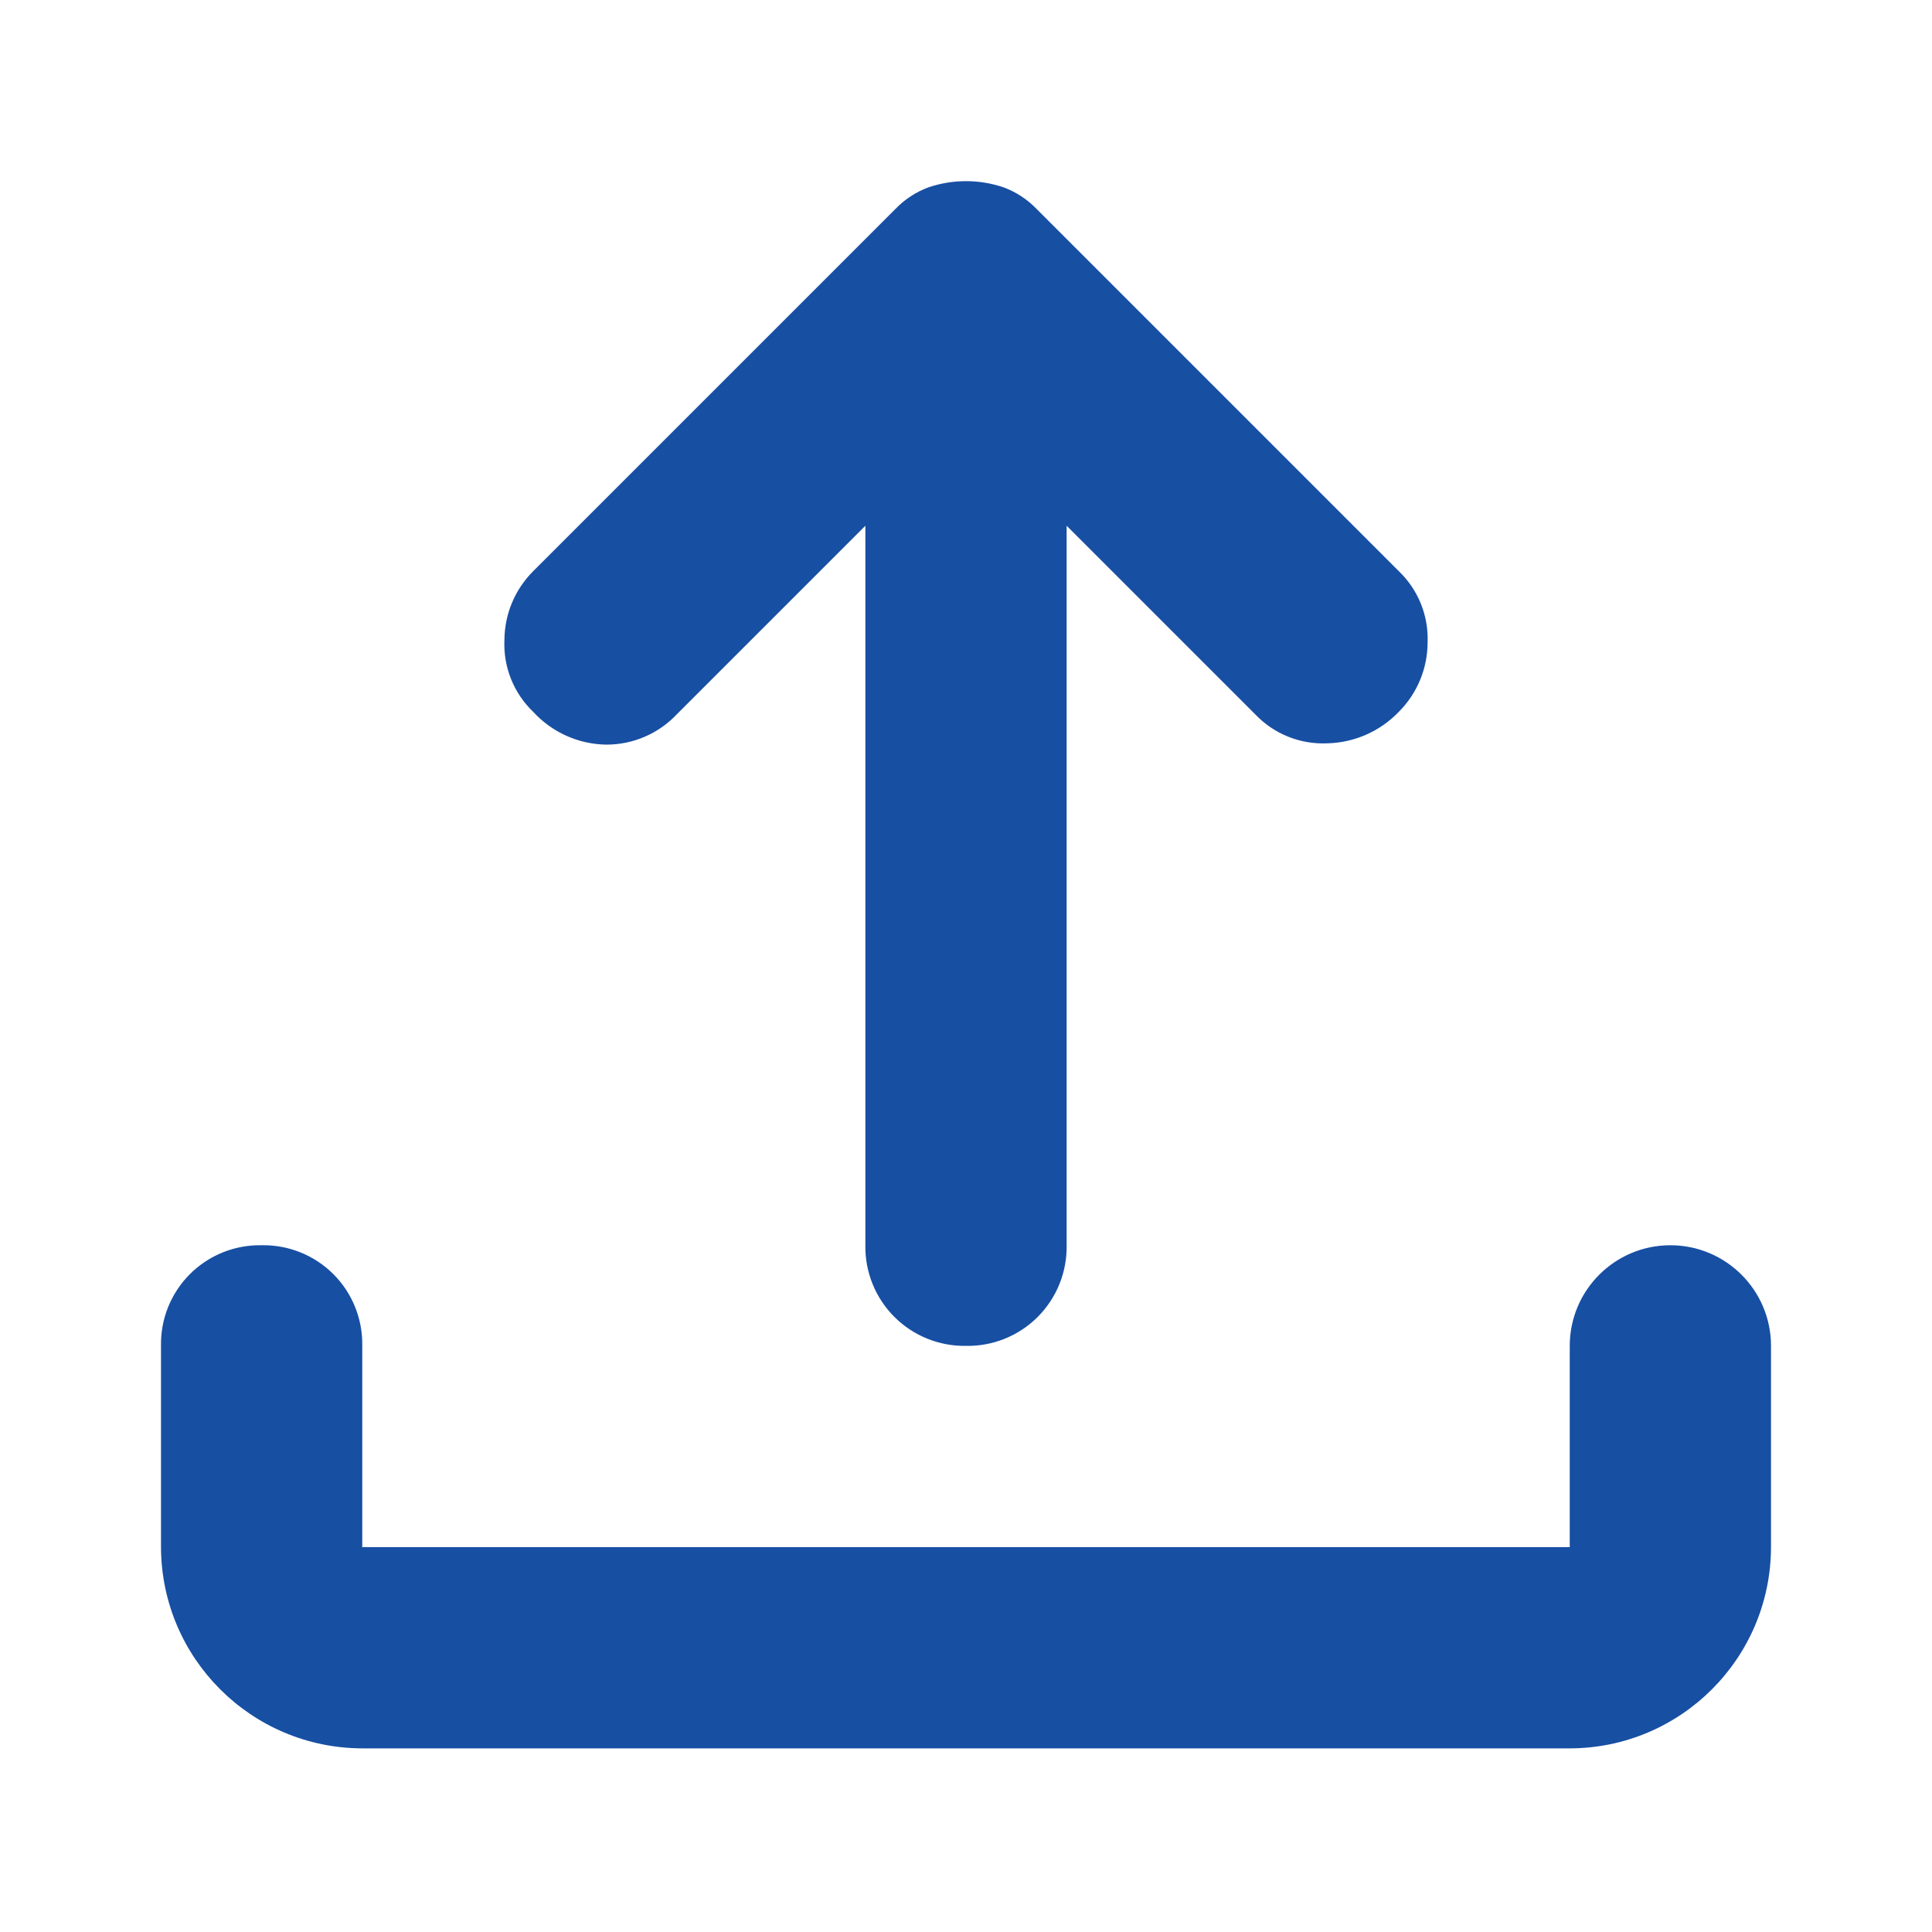
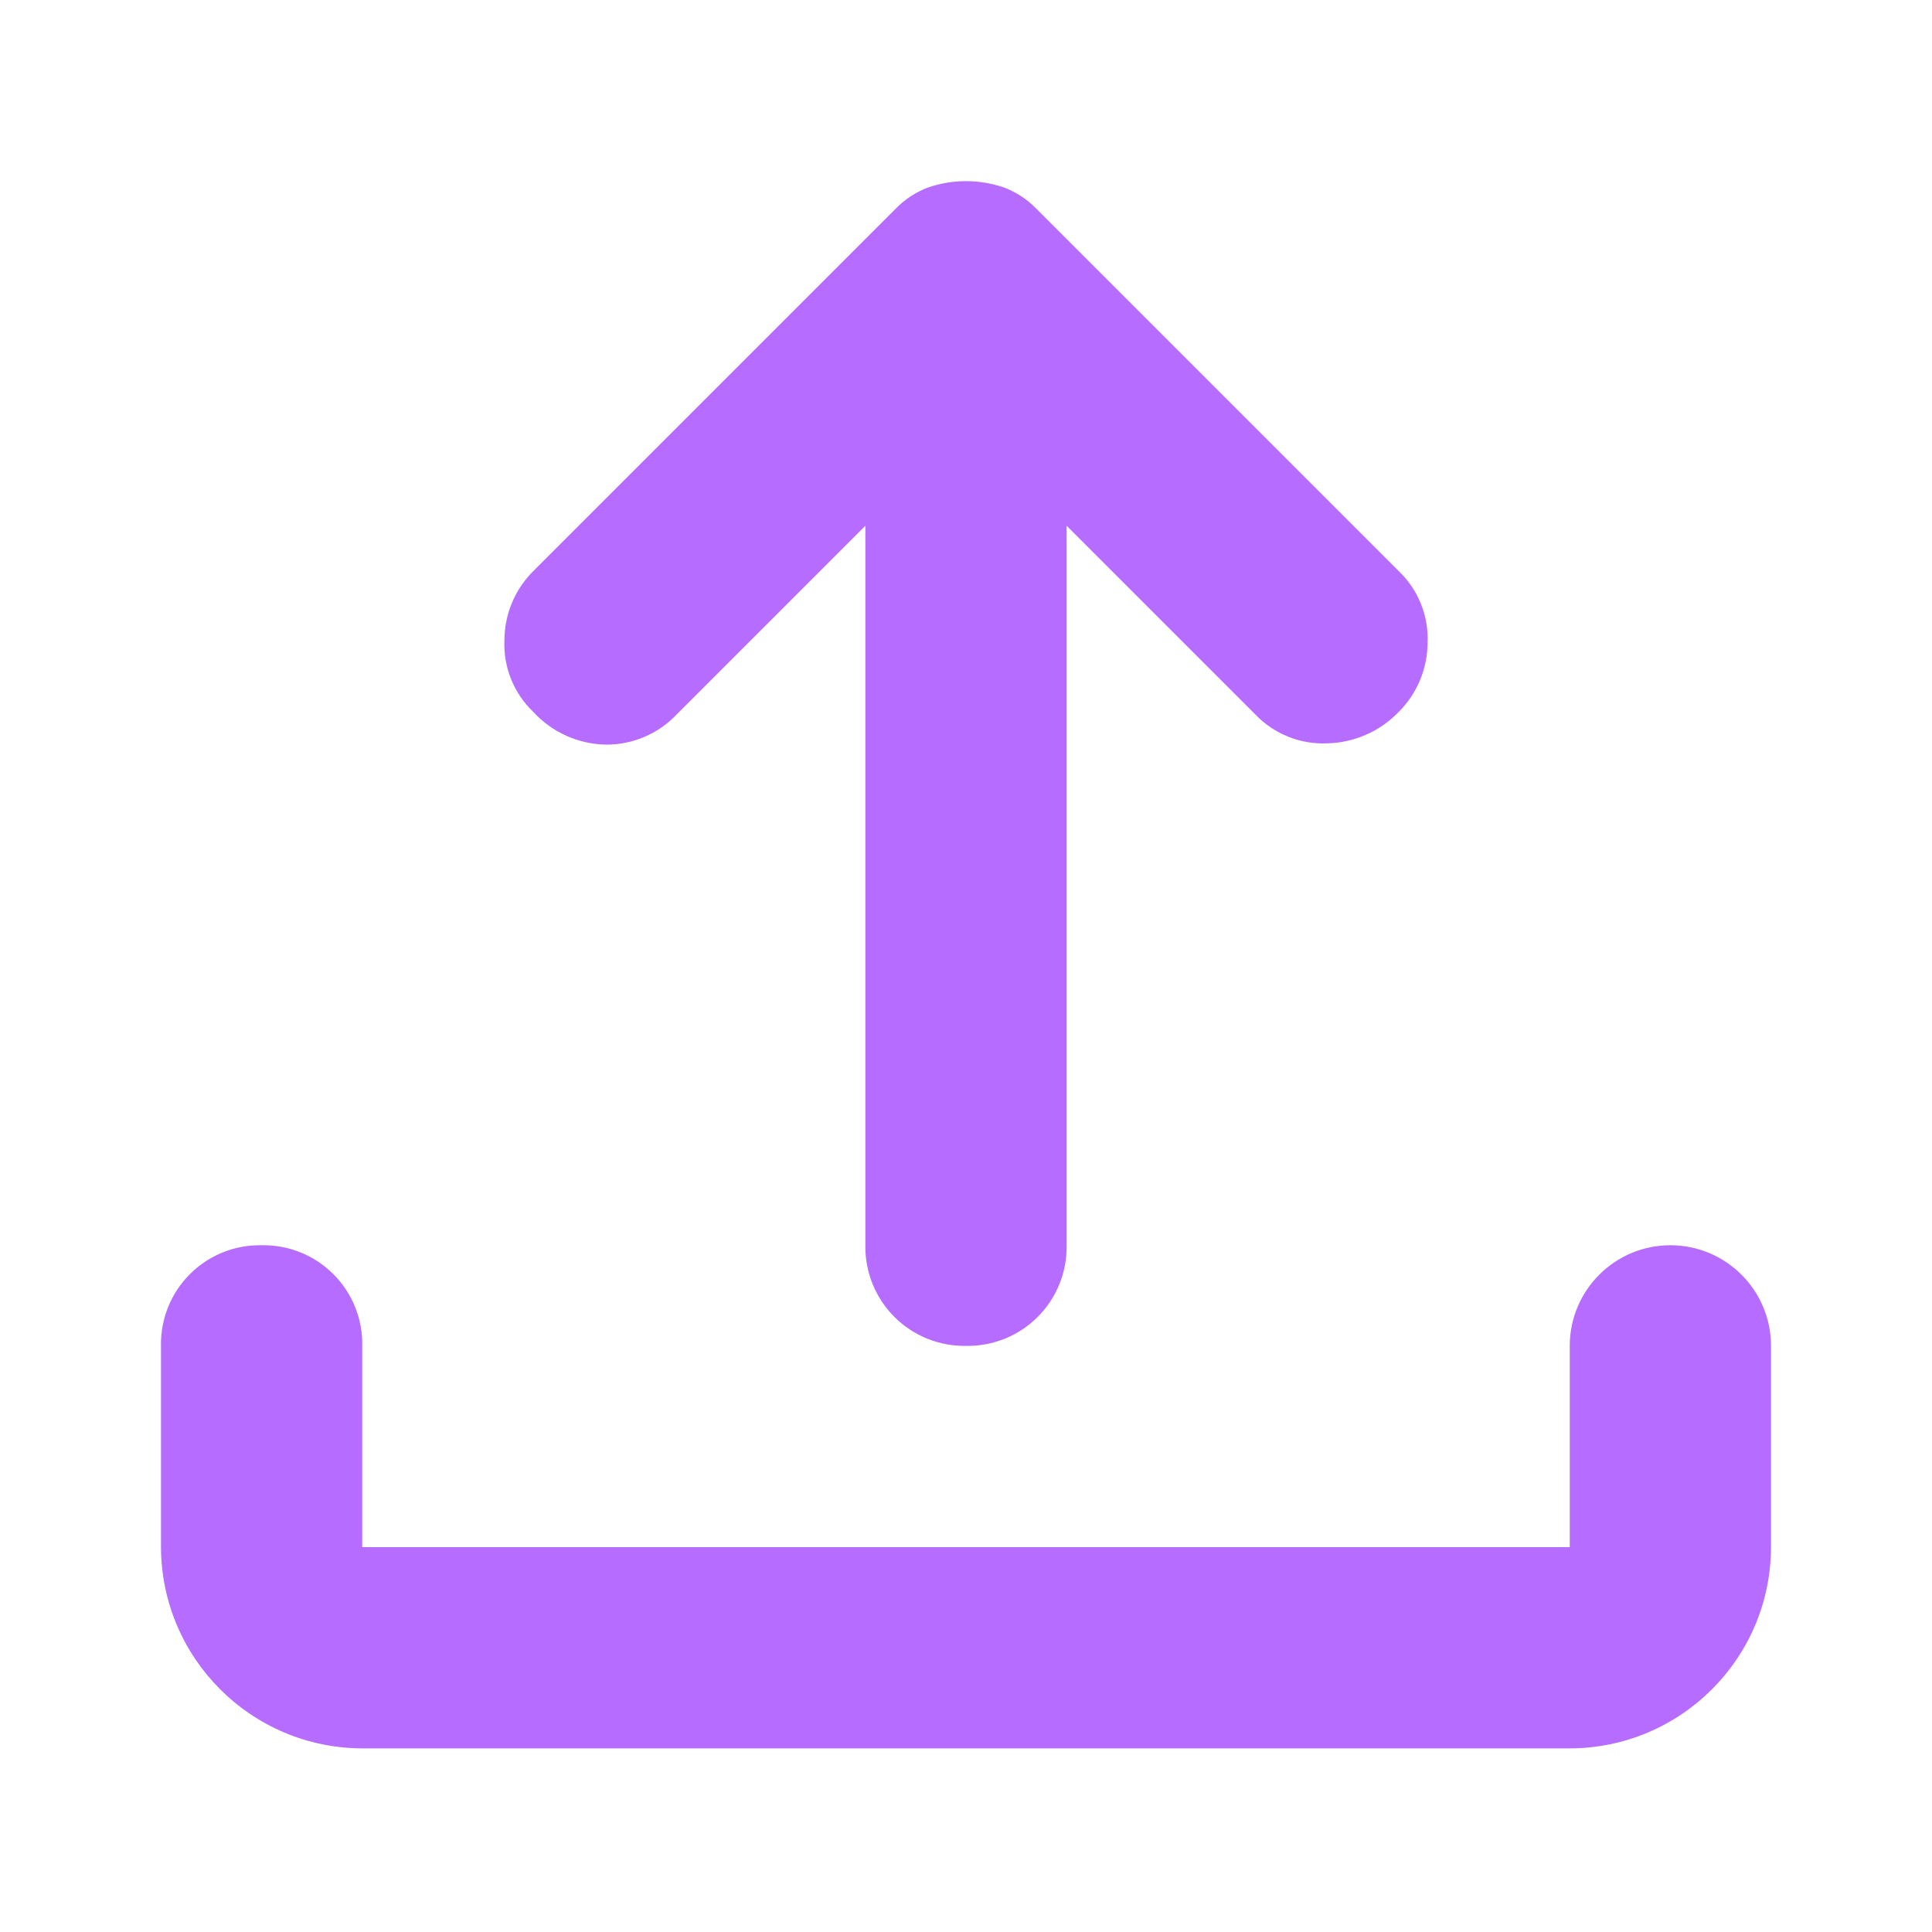
<svg xmlns="http://www.w3.org/2000/svg" width="24" height="24" viewBox="0 0 24 24">
  <g id="upload_icon-24px" transform="translate(17590 -2182)">
    <rect id="Rectangle_5949" data-name="Rectangle 5949" width="24" height="24" transform="translate(-17590 2182)" fill="none" />
-     <path id="file_upload_FILL0_wght400_GRAD0_opsz24" d="M14,18.894a1.23,1.23,0,0,1-1.25-1.25V8.706L10.406,11.05a1.2,1.2,0,0,1-.875.375,1.255,1.255,0,0,1-.906-.406,1.162,1.162,0,0,1-.359-.891,1.218,1.218,0,0,1,.359-.859l4.5-4.5a1.1,1.1,0,0,1,.406-.266,1.456,1.456,0,0,1,.938,0,1.1,1.1,0,0,1,.406.266l4.5,4.5a1.161,1.161,0,0,1,.359.89,1.22,1.22,0,0,1-.359.86,1.271,1.271,0,0,1-.89.39,1.162,1.162,0,0,1-.891-.359L15.25,8.706v8.937A1.228,1.228,0,0,1,14,18.894Zm-7.5,5a2.507,2.507,0,0,1-2.5-2.5v-2.5a1.226,1.226,0,0,1,1.25-1.25,1.226,1.226,0,0,1,1.25,1.25v2.5h15v-2.5a1.25,1.25,0,1,1,2.5,0v2.5a2.505,2.505,0,0,1-2.5,2.5Z" transform="translate(-17592 2179.825)" fill="#174fa3" />
+     <path id="file_upload_FILL0_wght400_GRAD0_opsz24" d="M14,18.894a1.23,1.23,0,0,1-1.25-1.25V8.706L10.406,11.05a1.2,1.2,0,0,1-.875.375,1.255,1.255,0,0,1-.906-.406,1.162,1.162,0,0,1-.359-.891,1.218,1.218,0,0,1,.359-.859l4.5-4.5a1.1,1.1,0,0,1,.406-.266,1.456,1.456,0,0,1,.938,0,1.1,1.1,0,0,1,.406.266l4.5,4.5a1.161,1.161,0,0,1,.359.89,1.22,1.22,0,0,1-.359.86,1.271,1.271,0,0,1-.89.39,1.162,1.162,0,0,1-.891-.359L15.25,8.706v8.937A1.228,1.228,0,0,1,14,18.894Zm-7.5,5a2.507,2.507,0,0,1-2.5-2.5v-2.5a1.226,1.226,0,0,1,1.25-1.25,1.226,1.226,0,0,1,1.25,1.25v2.5h15v-2.5a1.25,1.25,0,1,1,2.5,0v2.5a2.505,2.505,0,0,1-2.5,2.5Z" transform="translate(-17592 2179.825)" fill="#b66dff" />
  </g>
</svg>
